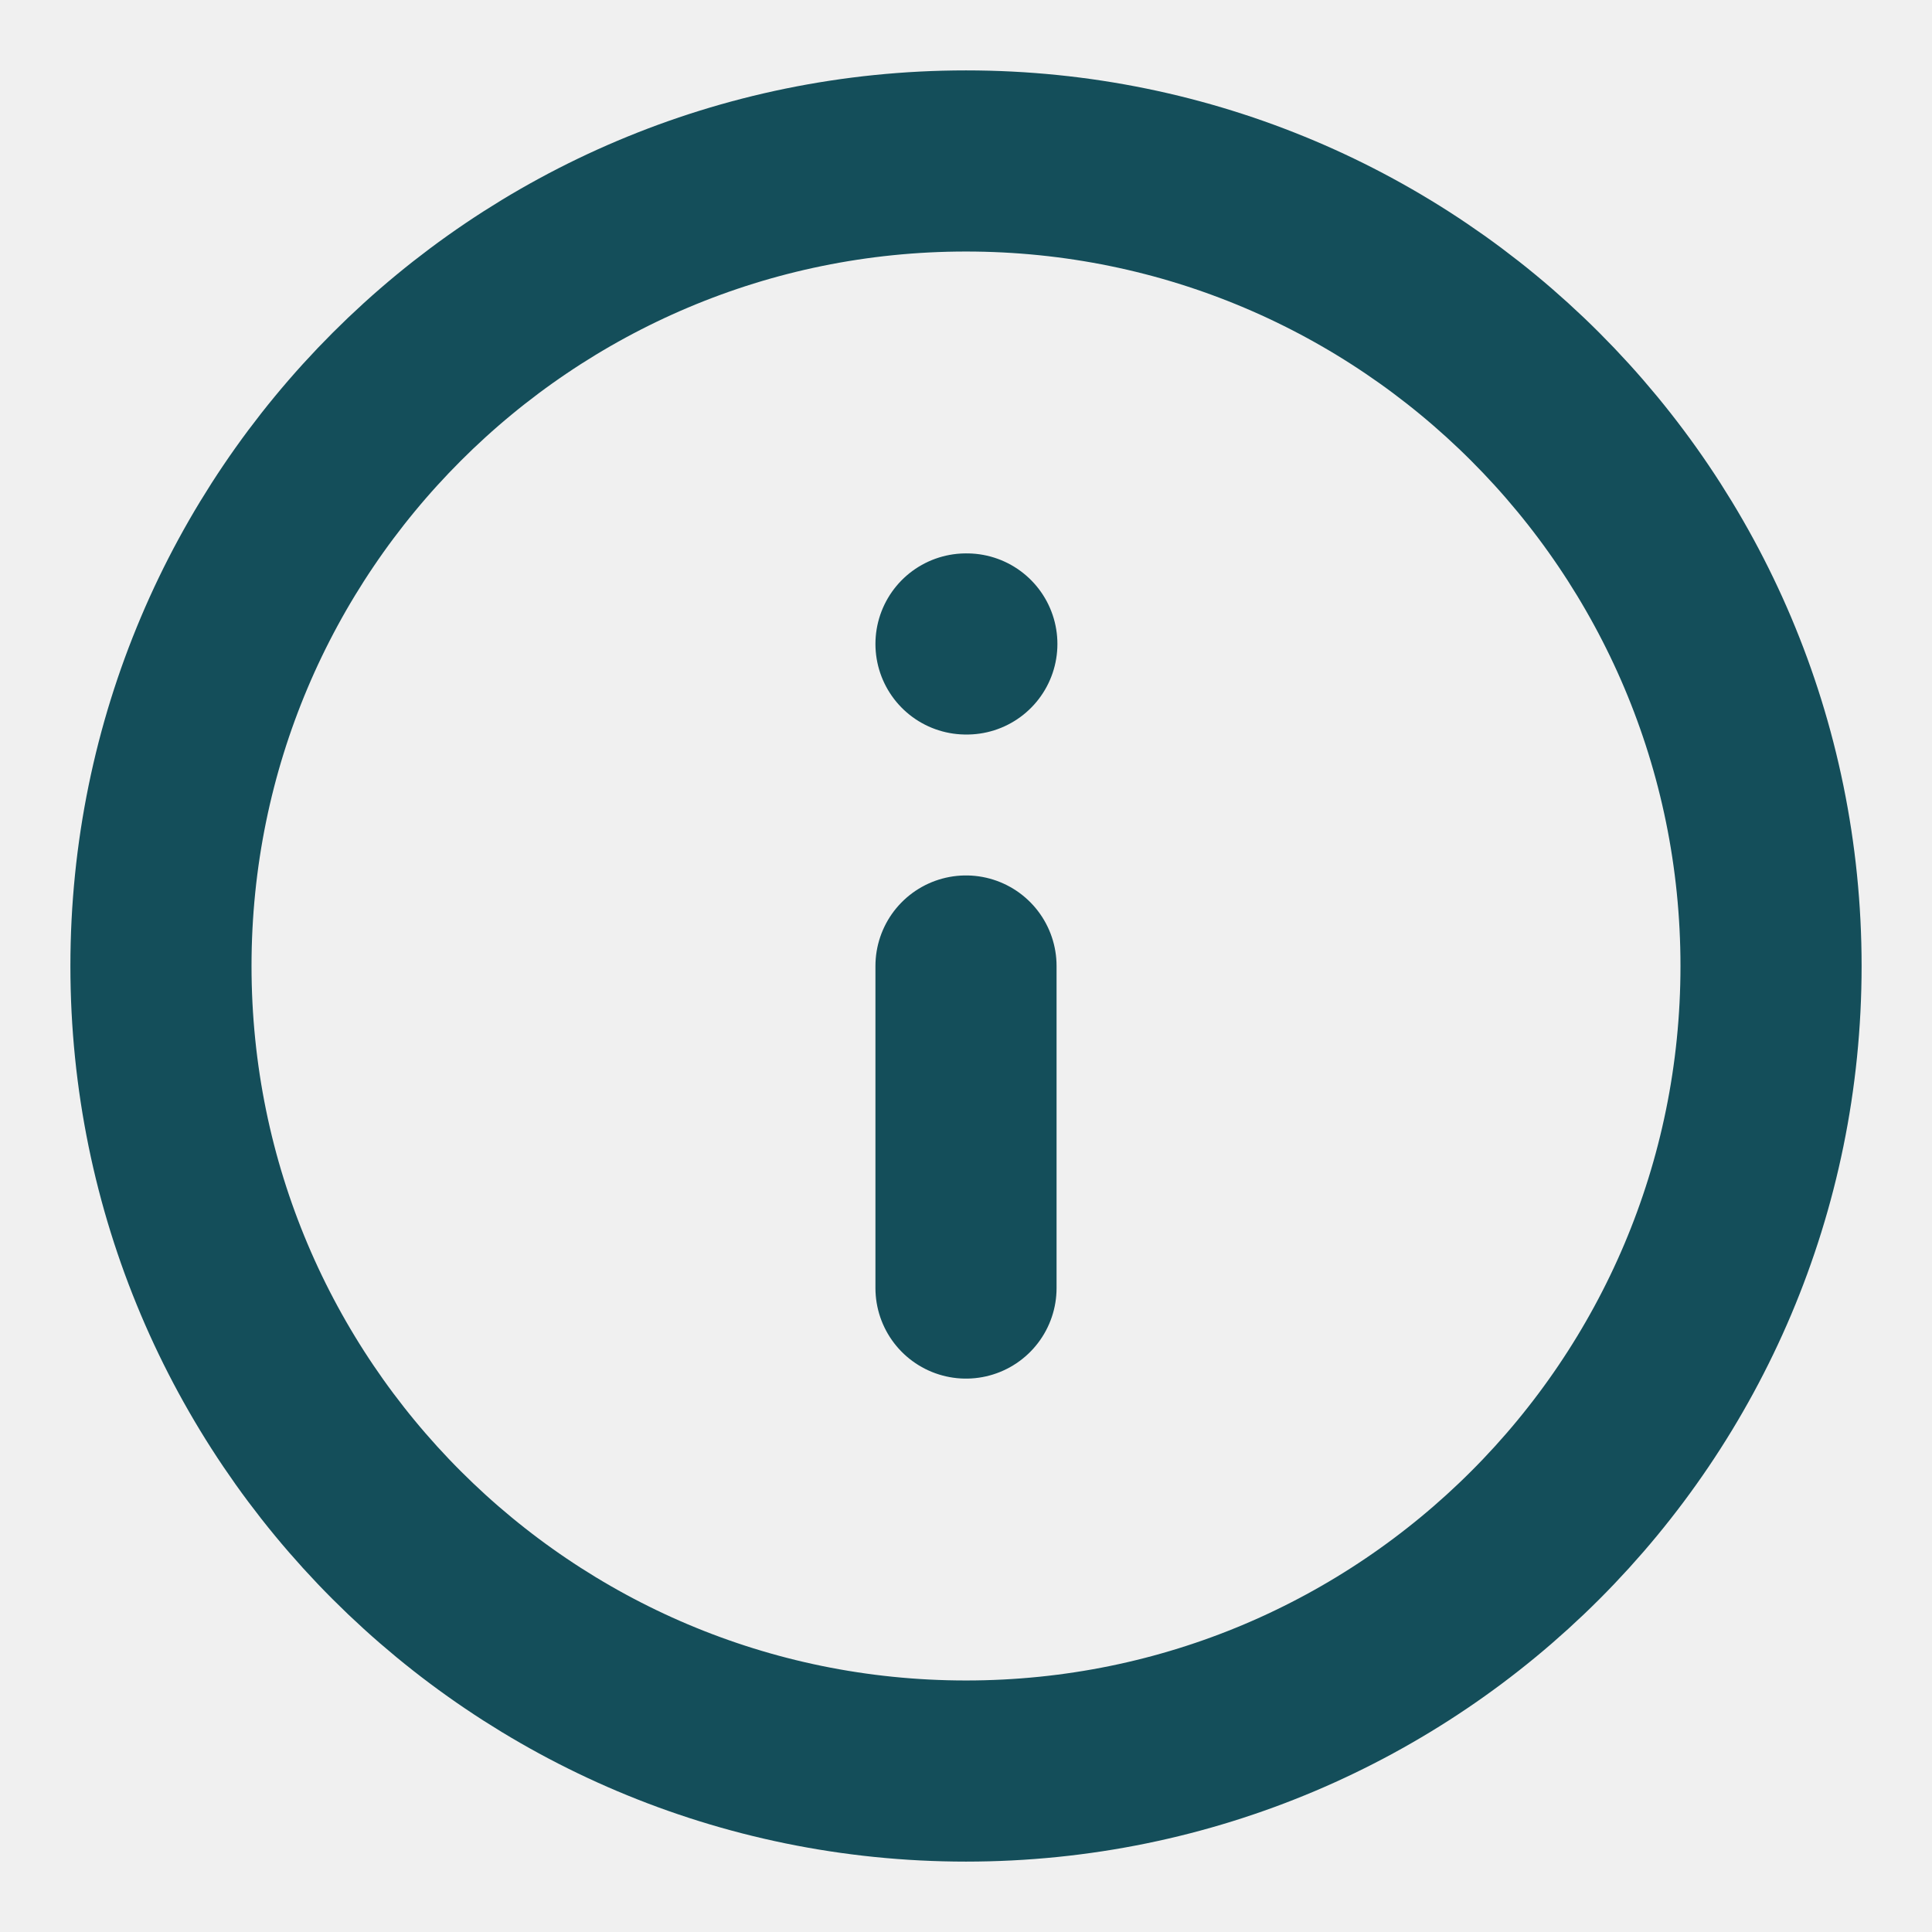
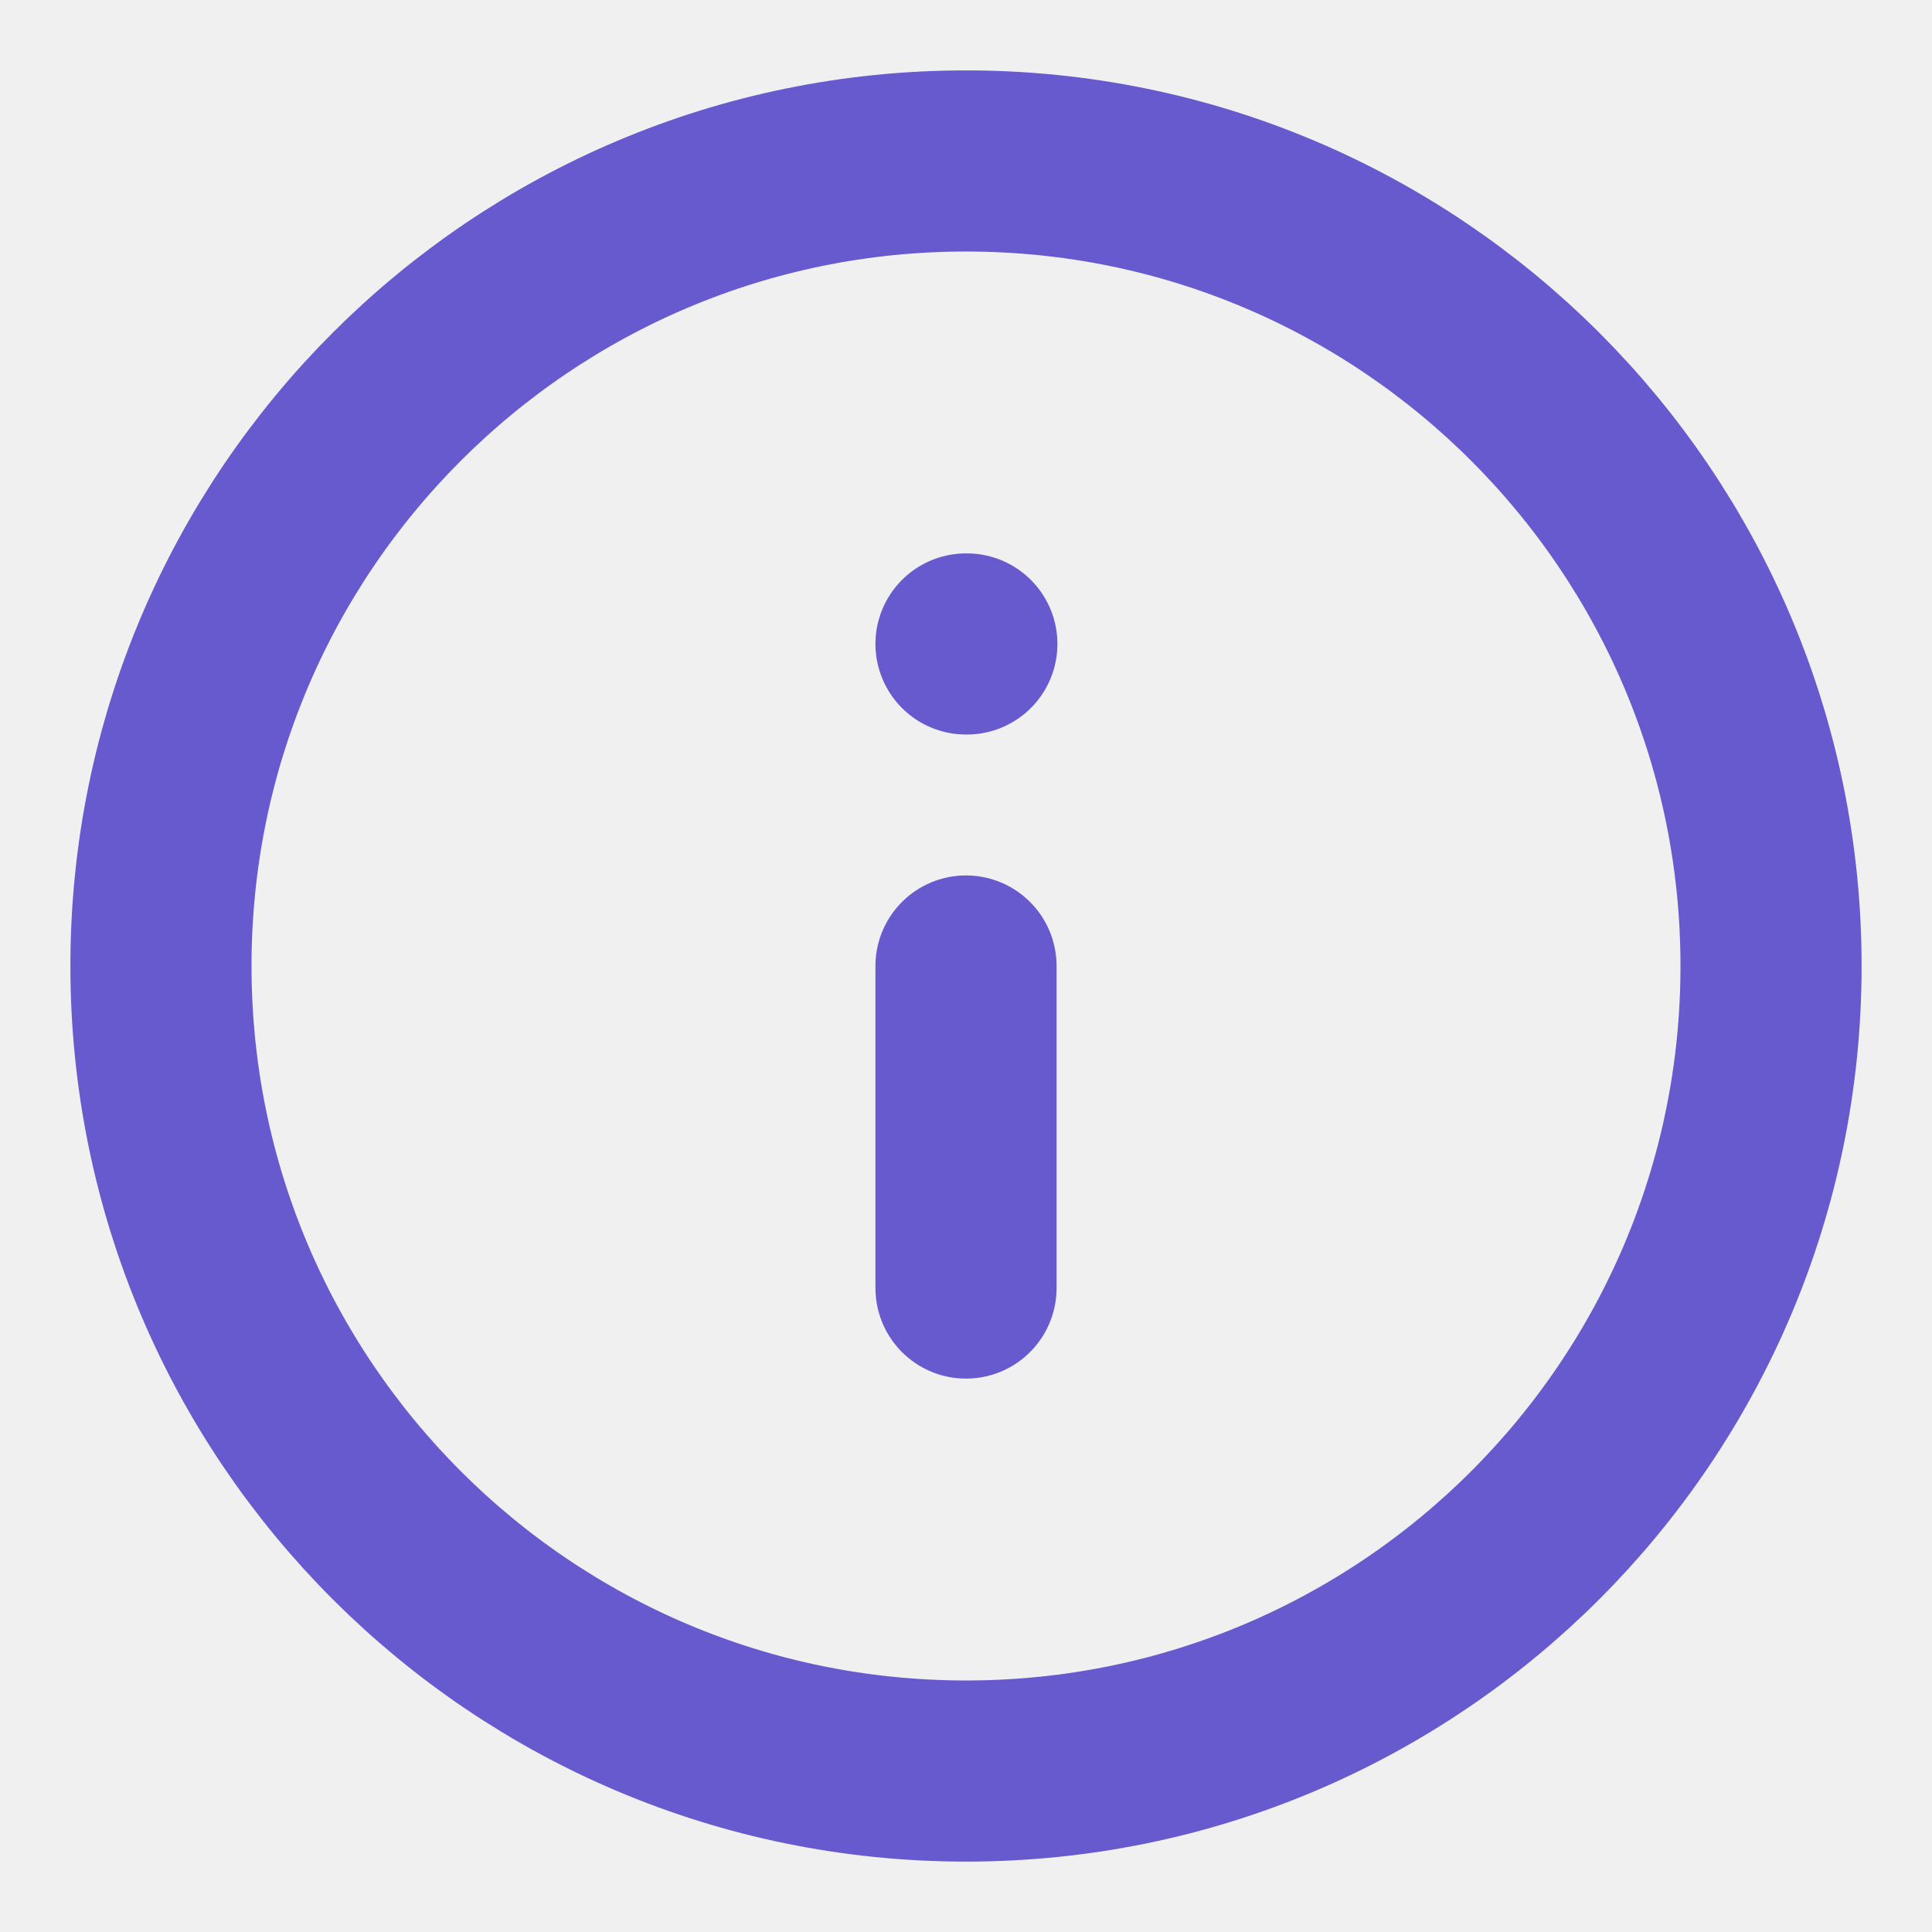
<svg xmlns="http://www.w3.org/2000/svg" width="16" height="16" viewBox="0 0 16 16" fill="none">
  <g clip-path="url(#clip0_1235_24716)">
-     <path d="M8 10.667V8M8 5.333H8.007M14.667 8C14.667 11.682 11.682 14.667 8 14.667C4.318 14.667 1.333 11.682 1.333 8C1.333 4.318 4.318 1.333 8 1.333C11.682 1.333 14.667 4.318 14.667 8Z" stroke="#144E5A" stroke-width="1.5" stroke-linecap="round" stroke-linejoin="round" />
+     <path d="M8 10.667V8M8 5.333H8.007M14.667 8C14.667 11.682 11.682 14.667 8 14.667C4.318 14.667 1.333 11.682 1.333 8C1.333 4.318 4.318 1.333 8 1.333C11.682 1.333 14.667 4.318 14.667 8Z" stroke="#6759CE" stroke-width="1.5" stroke-linecap="round" stroke-linejoin="round" />
  </g>
  <defs>
    <clipPath id="clip0_1235_24716">
      <rect width="16" height="16" fill="white" />
    </clipPath>
  </defs>
</svg>
